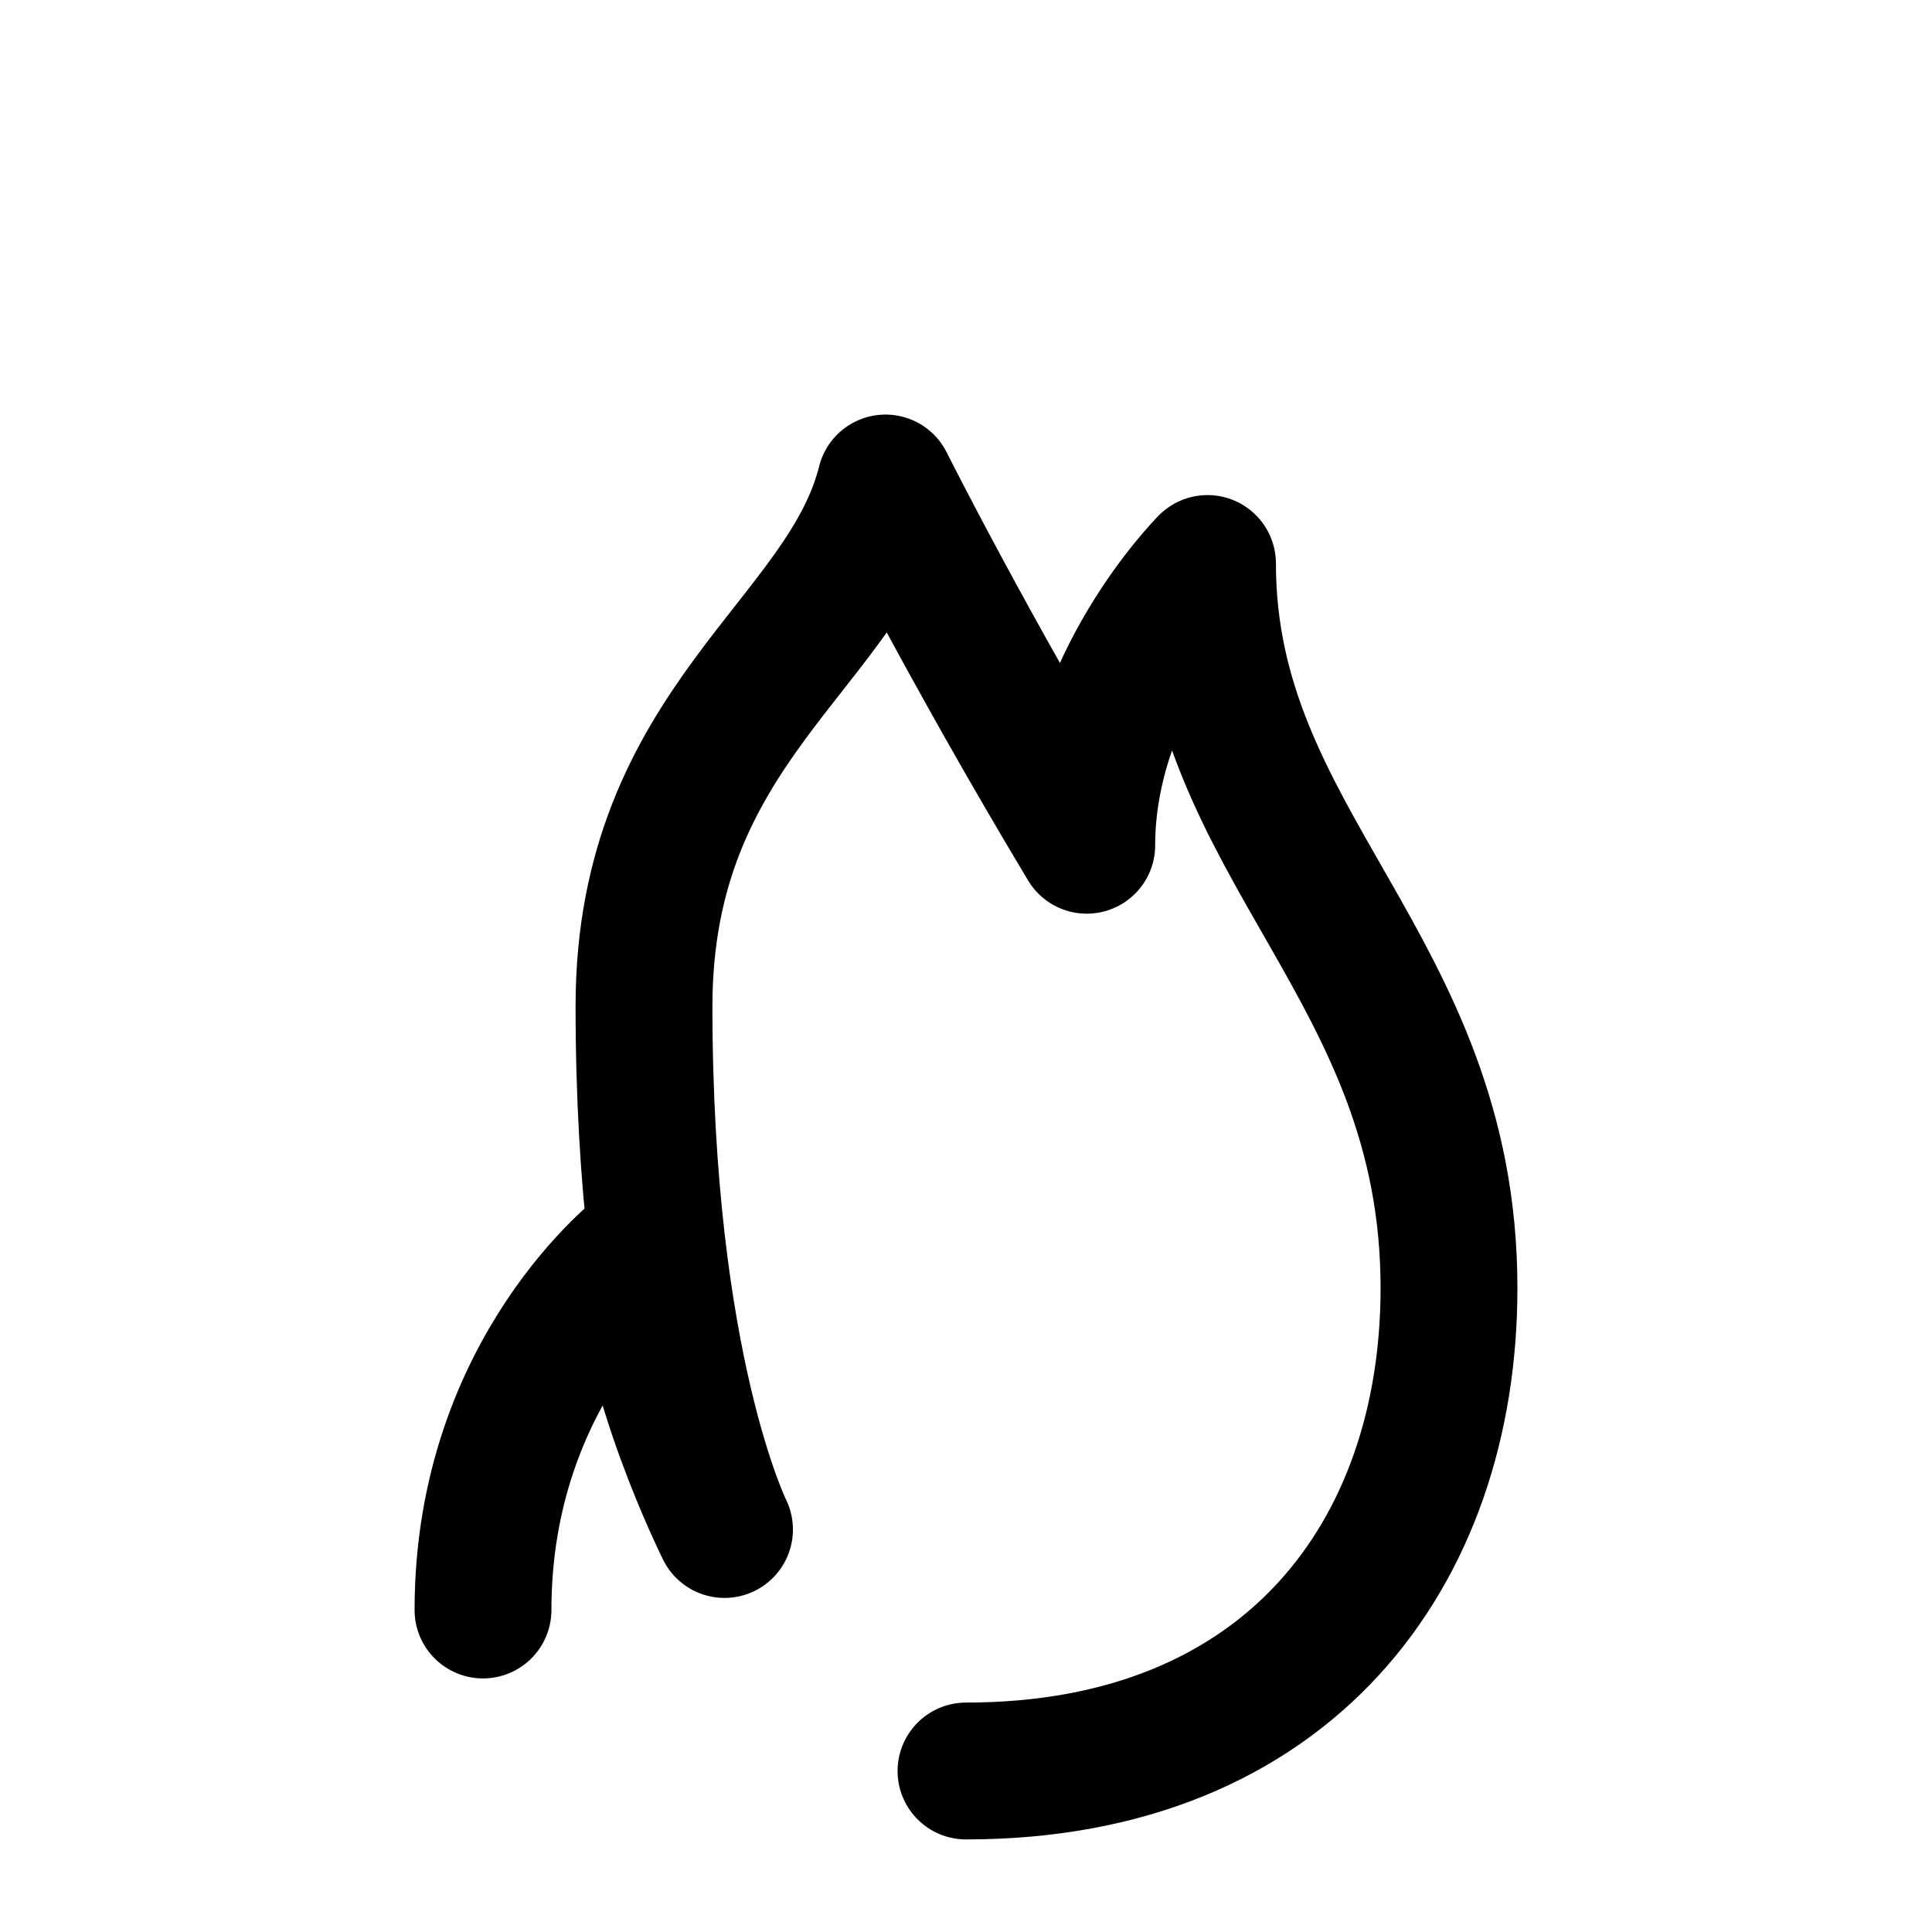
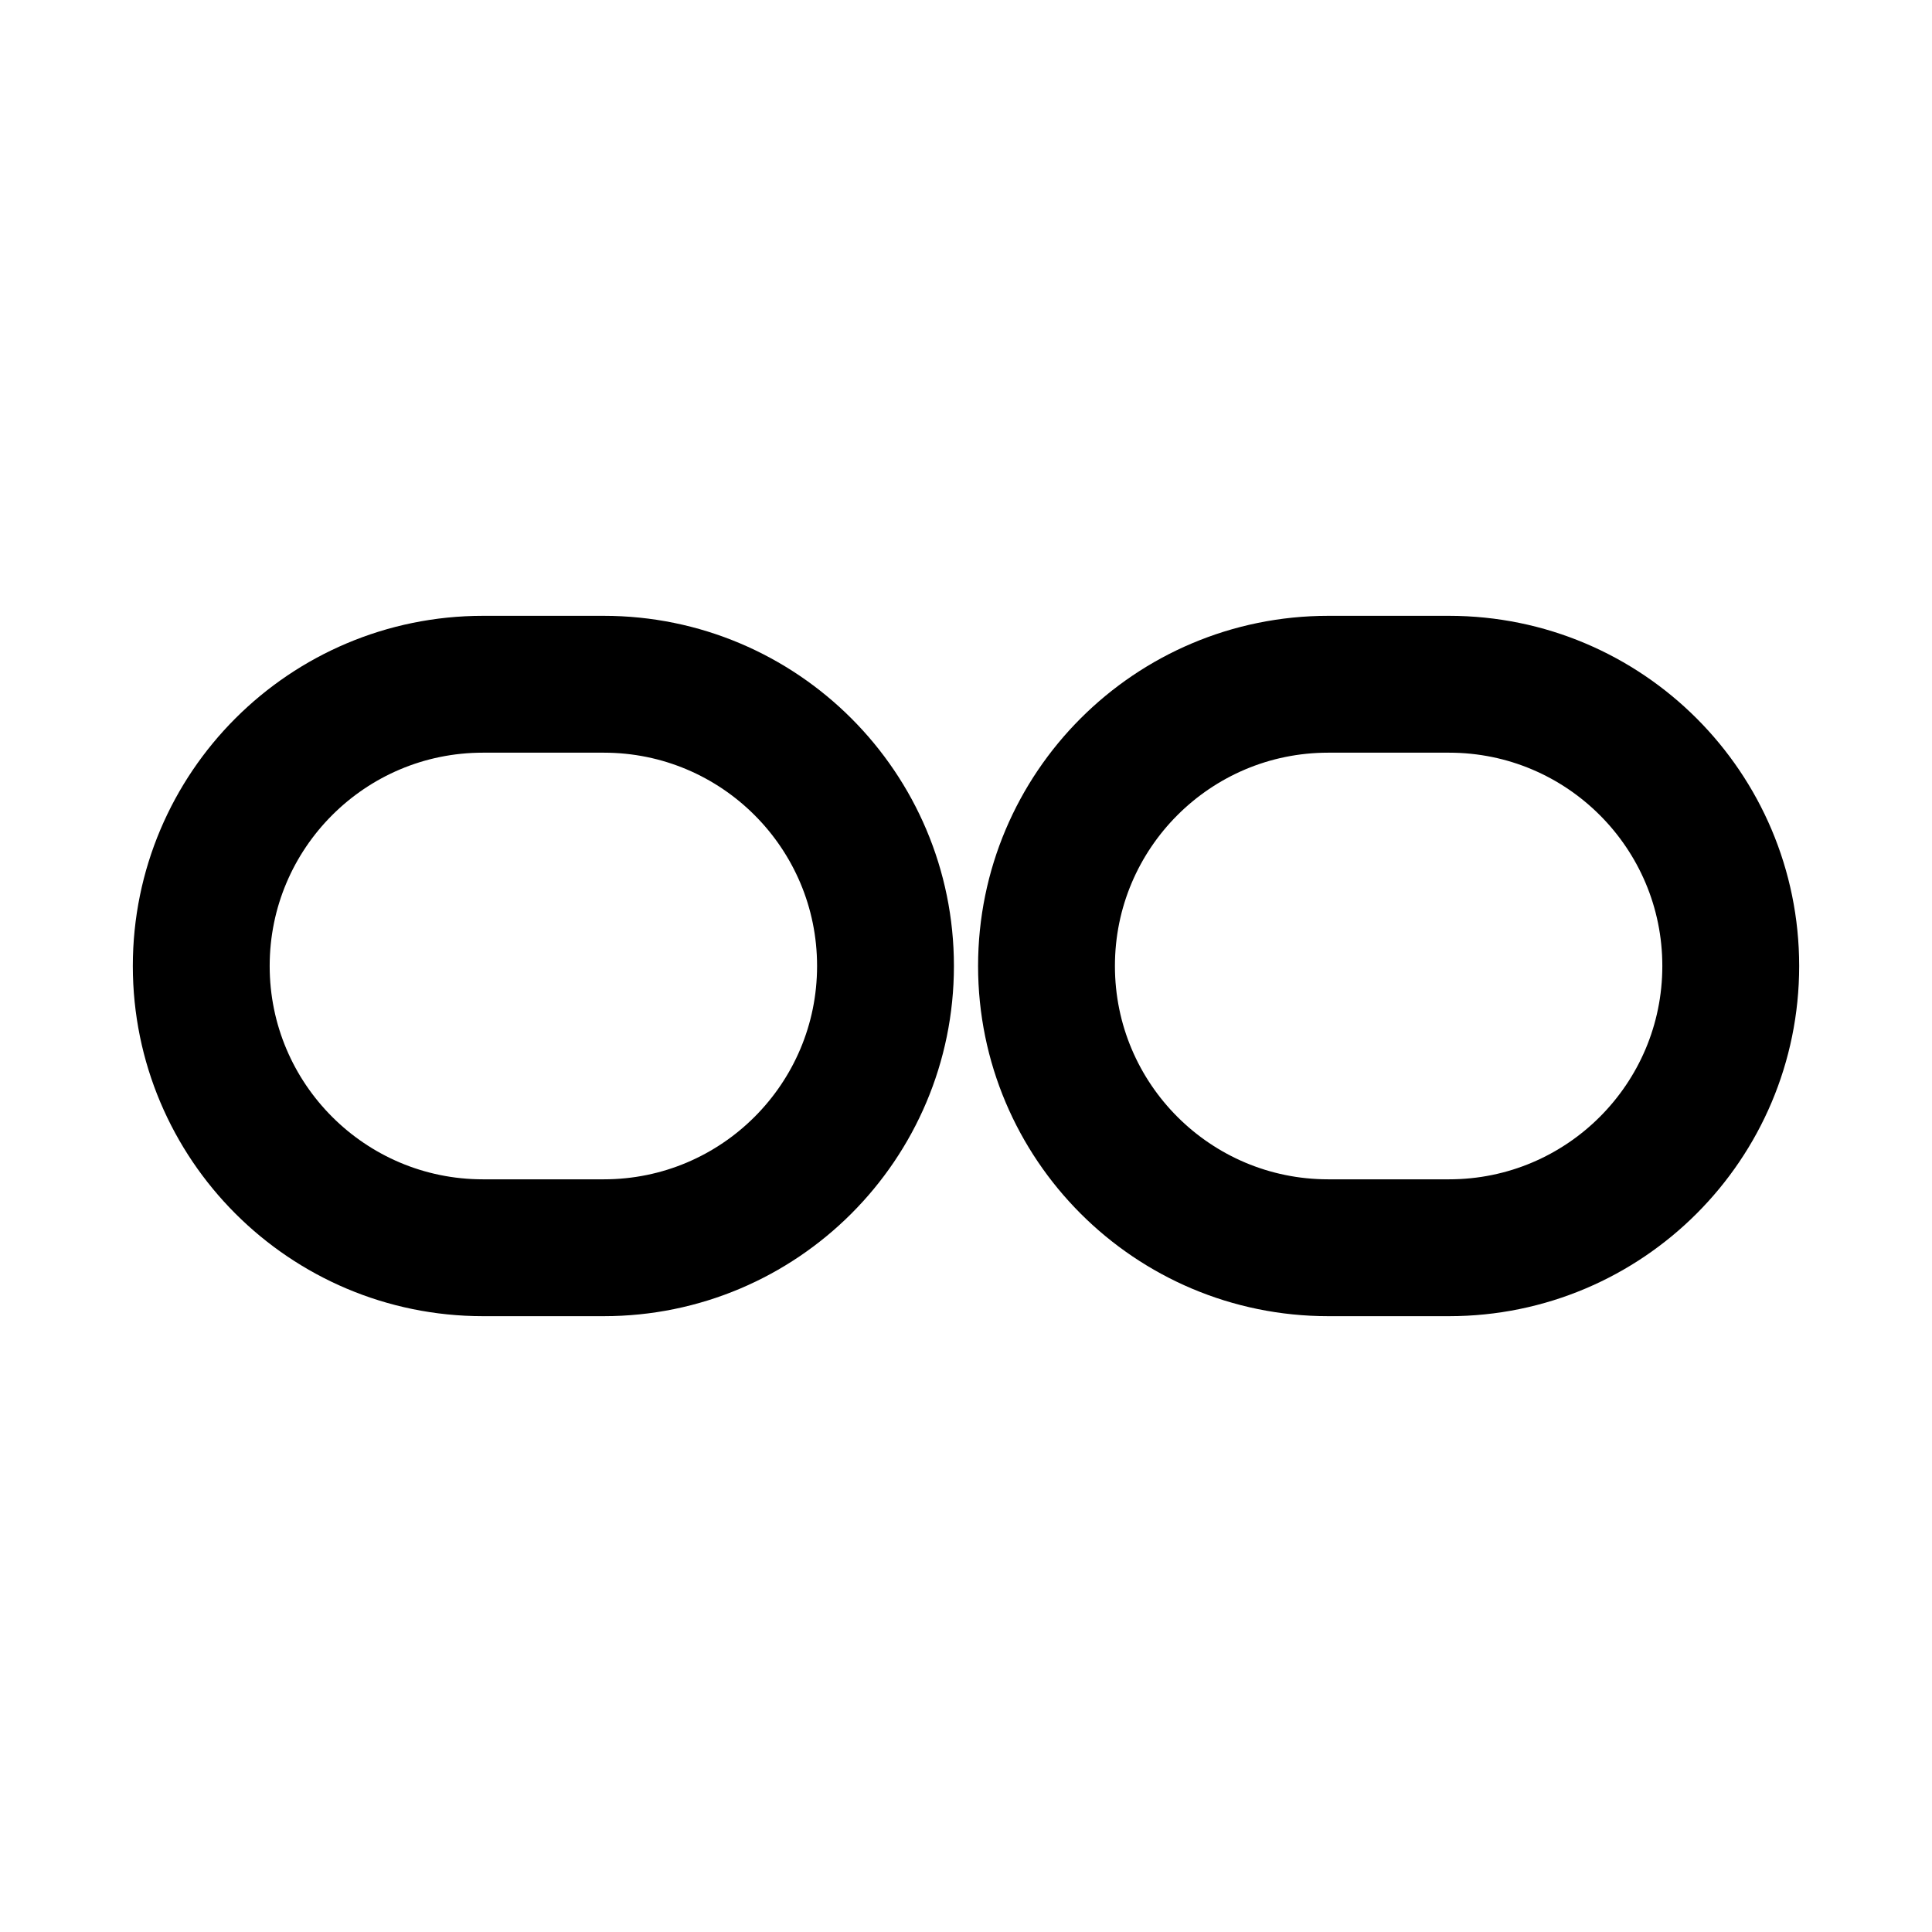
- <svg xmlns="http://www.w3.org/2000/svg" viewBox="0 0 24 24" fill="none" stroke="currentColor" stroke-width="1.7" stroke-linecap="round" stroke-linejoin="round" role="img" aria-hidden="true">
-   <path d="M12 22c4 0 6-2.7 6-6 0-4-3-5.5-3-9 0 0-1.5 1.5-1.5 3.5C12 8 11 6 11 6c-.5 2-3 3-3 6.5C8 17 9 19 9 19s-1-2-1-3.5c0 0-2 1.5-2 4.5" />
+ <svg xmlns="http://www.w3.org/2000/svg" viewBox="0 0 24 24" fill="none" stroke="currentColor" stroke-width="1.7" stroke-linecap="round" stroke-linejoin="round" aria-hidden="true" focusable="false">
+   <rect x="2.5" y="8.5" width="8.5" height="7" rx="3.5" />
+   <rect x="13" y="8.5" width="8.5" height="7" rx="3.5" />
</svg>
